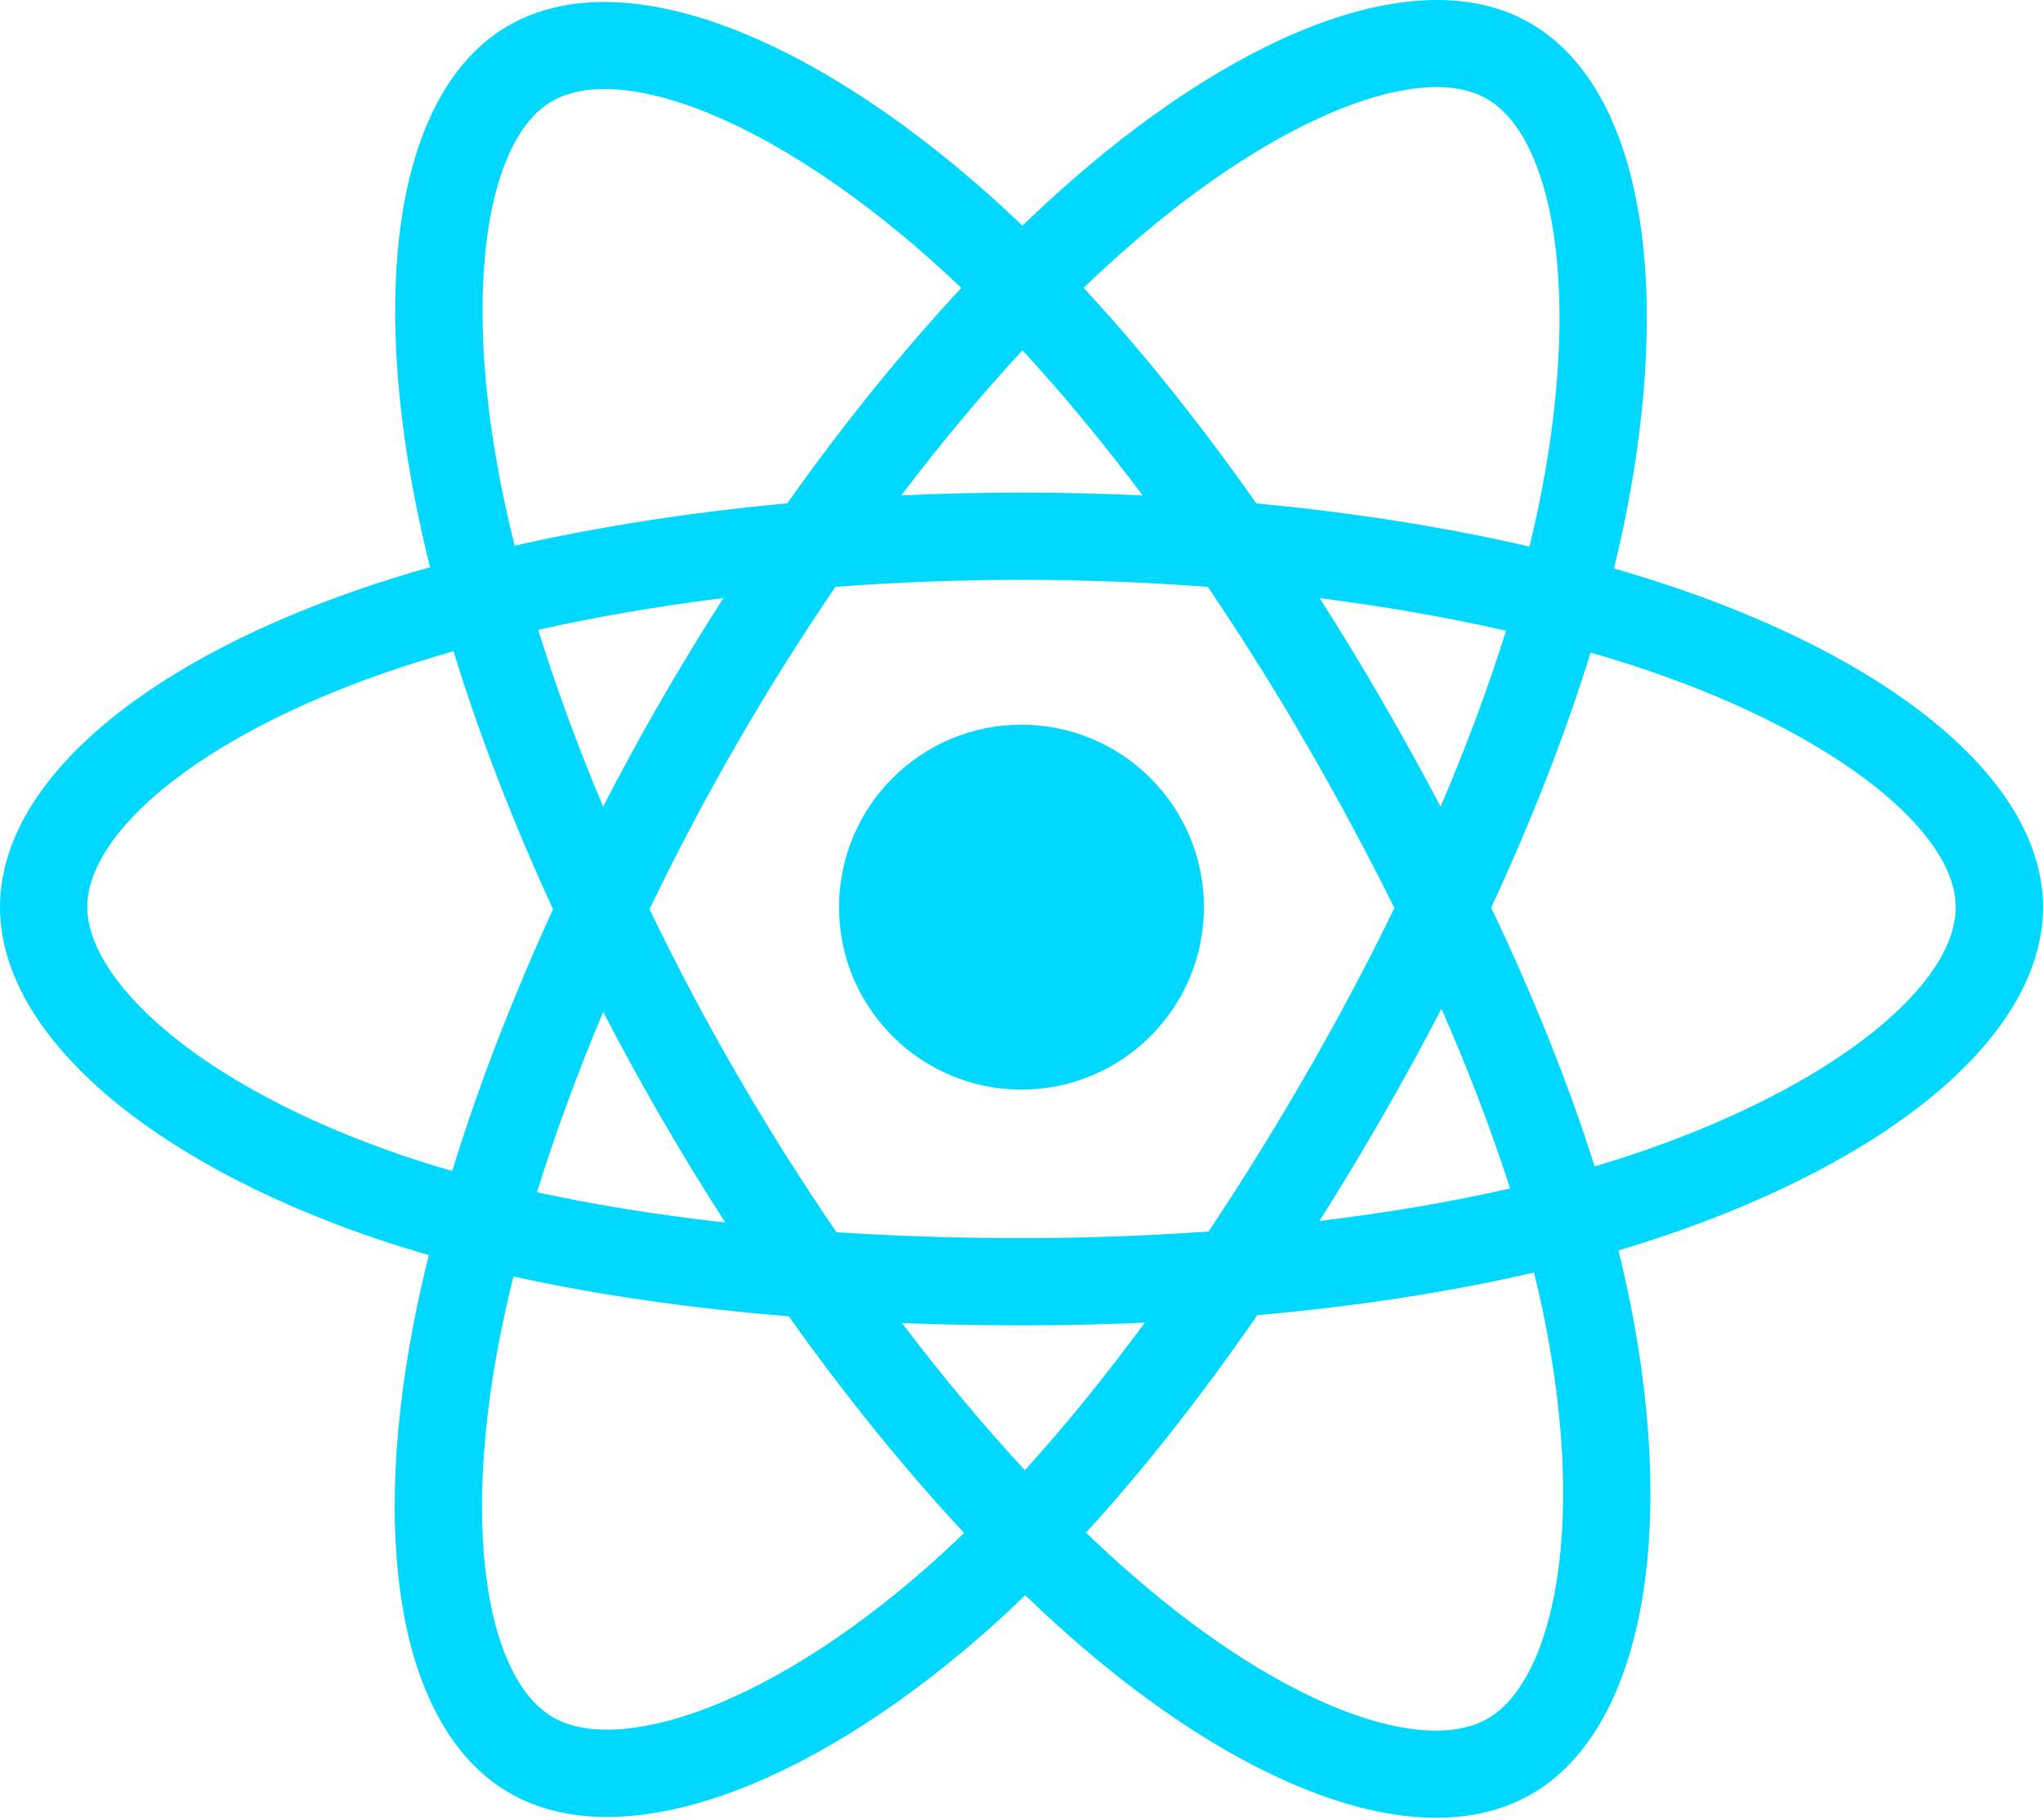
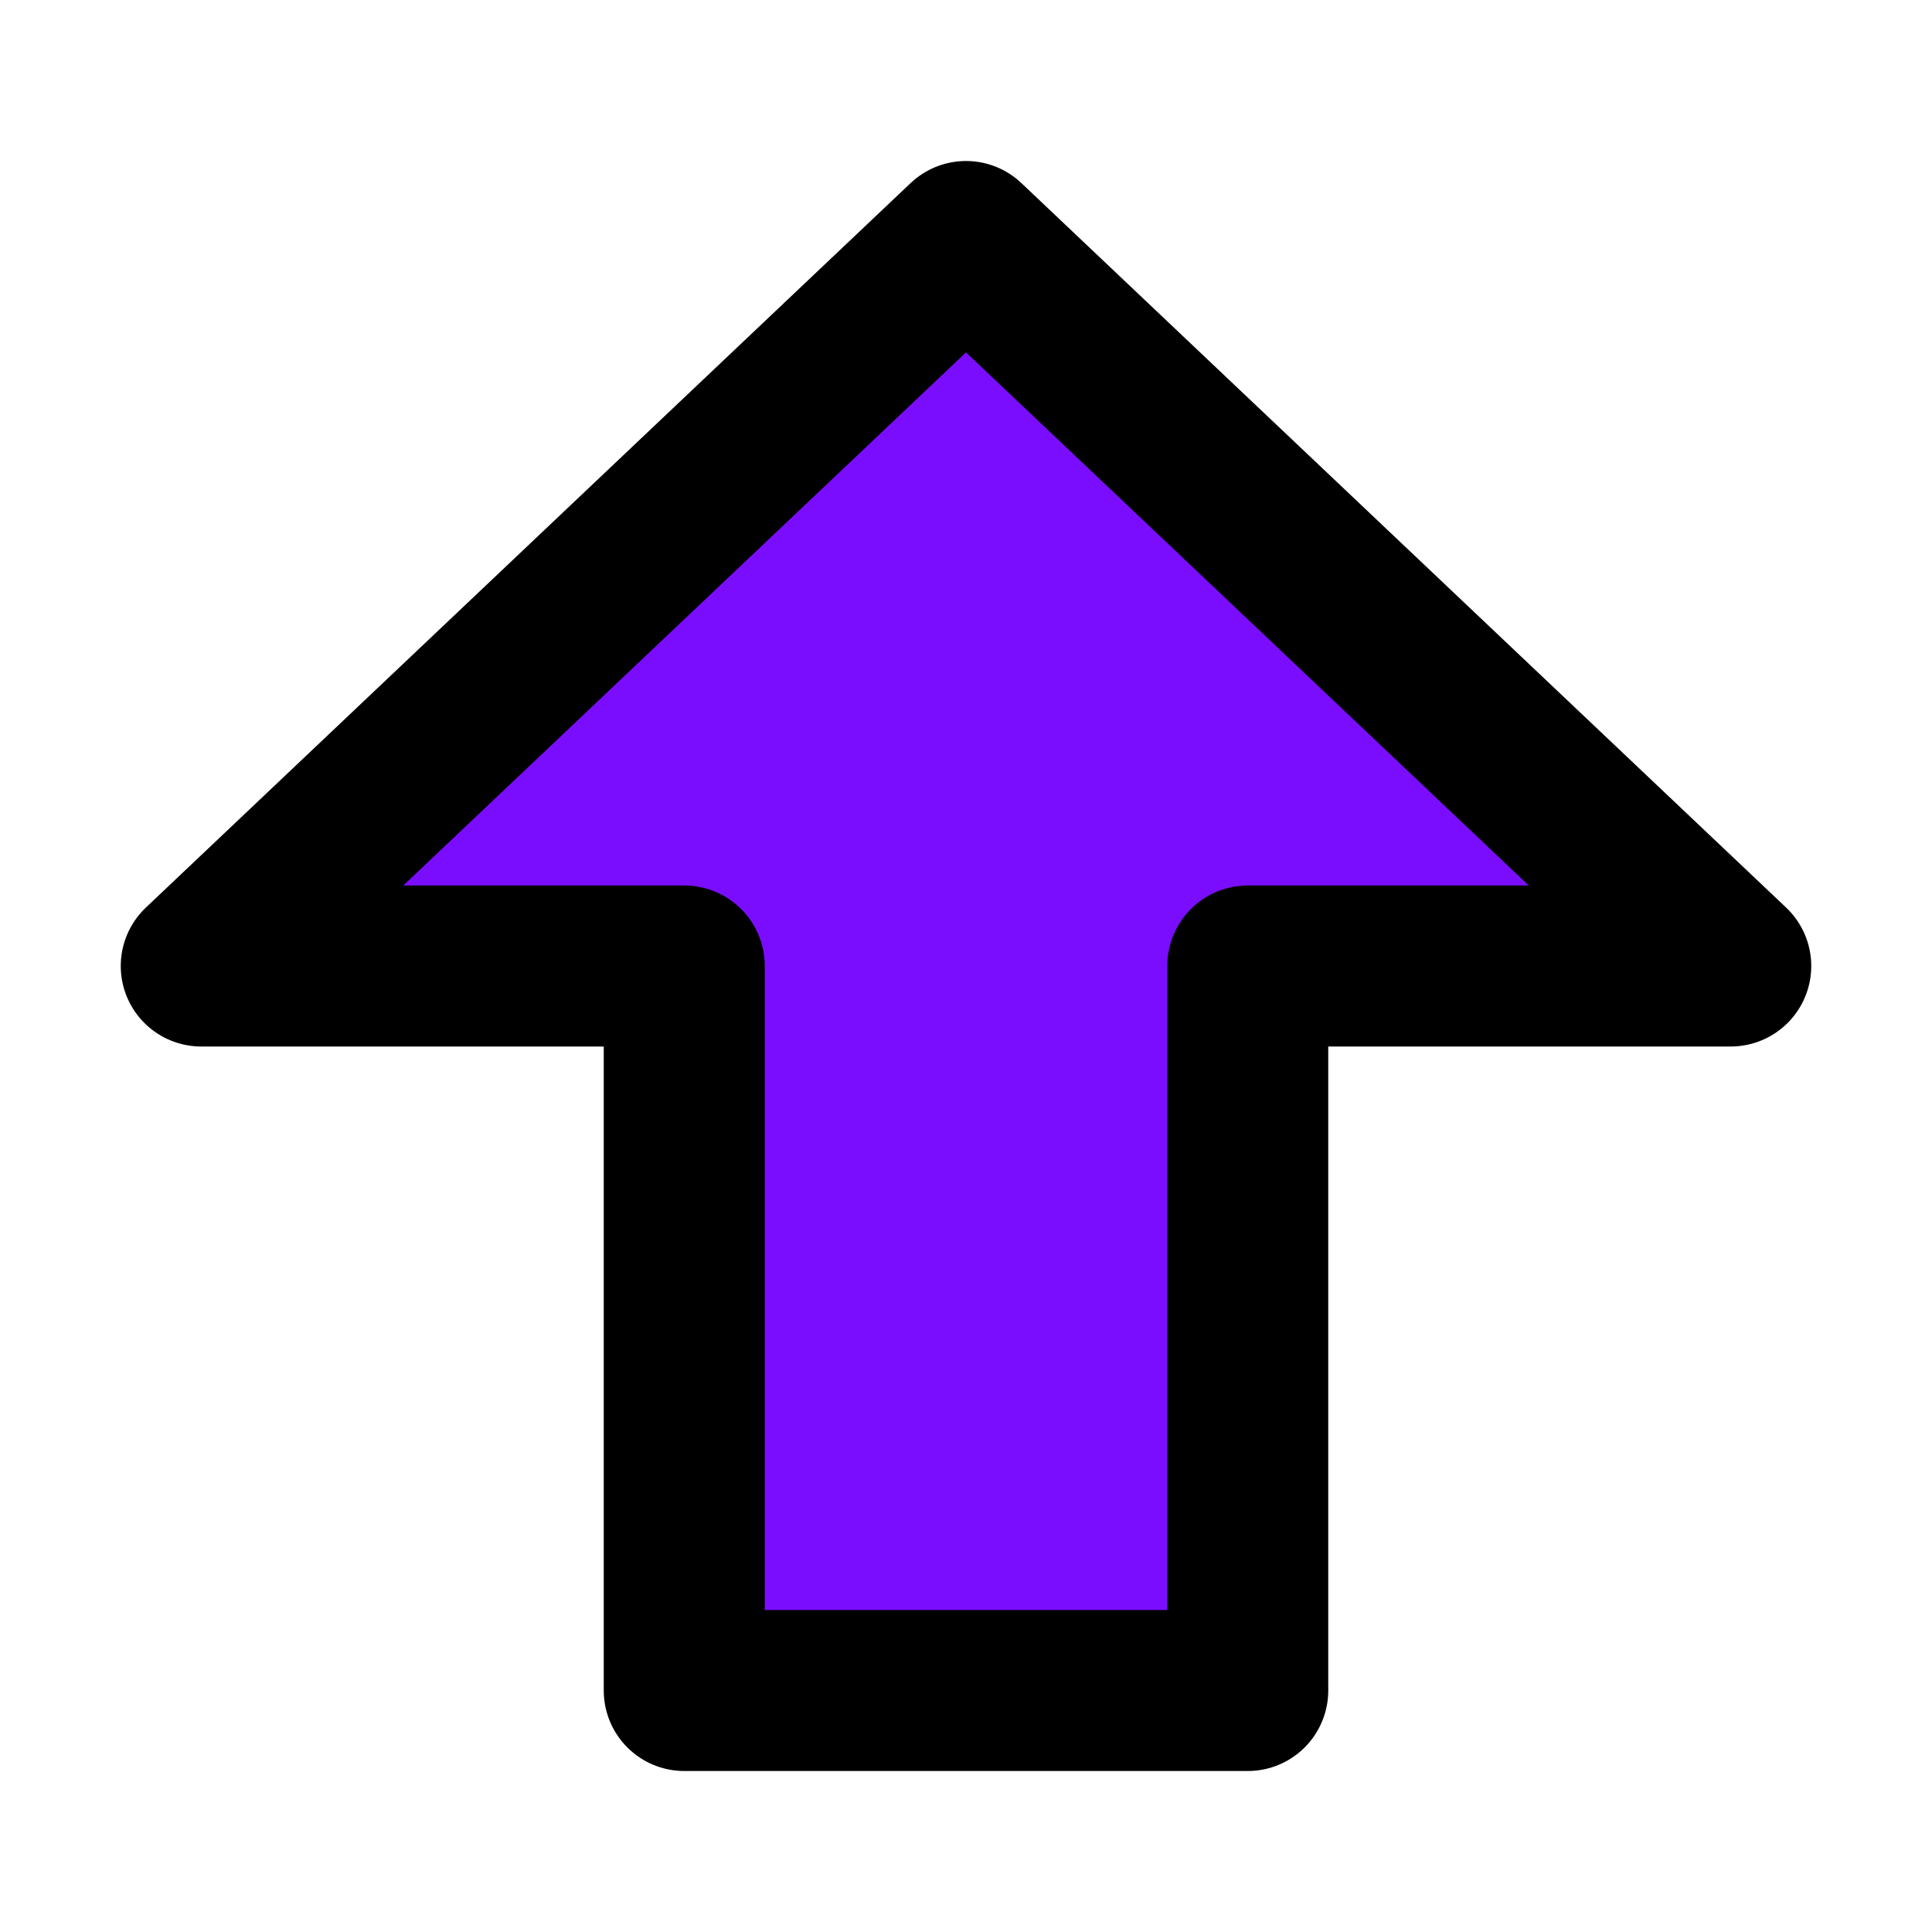
- <svg xmlns="http://www.w3.org/2000/svg" aria-hidden="true" role="img" class="iconify iconify--logos" width="35.93" height="32" preserveAspectRatio="xMidYMid meet" viewBox="0 0 256 228">
-   <path fill="#00D8FF" d="M210.483 73.824a171.49 171.49 0 0 0-8.24-2.597c.465-1.9.893-3.777 1.273-5.621c6.238-30.281 2.16-54.676-11.769-62.708c-13.355-7.7-35.196.329-57.254 19.526a171.23 171.23 0 0 0-6.375 5.848a155.866 155.866 0 0 0-4.241-3.917C100.759 3.829 77.587-4.822 63.673 3.233C50.33 10.957 46.379 33.89 51.995 62.588a170.974 170.974 0 0 0 1.892 8.48c-3.28.932-6.445 1.924-9.474 2.98C17.309 83.498 0 98.307 0 113.668c0 15.865 18.582 31.778 46.812 41.427a145.52 145.52 0 0 0 6.921 2.165a167.467 167.467 0 0 0-2.01 9.138c-5.354 28.2-1.173 50.591 12.134 58.266c13.744 7.926 36.812-.22 59.273-19.855a145.567 145.567 0 0 0 5.342-4.923a168.064 168.064 0 0 0 6.92 6.314c21.758 18.722 43.246 26.282 56.54 18.586c13.731-7.949 18.194-32.003 12.4-61.268a145.016 145.016 0 0 0-1.535-6.842c1.62-.48 3.21-.974 4.76-1.488c29.348-9.723 48.443-25.443 48.443-41.52c0-15.417-17.868-30.326-45.517-39.844Zm-6.365 70.984c-1.4.463-2.836.91-4.3 1.345c-3.24-10.257-7.612-21.163-12.963-32.432c5.106-11 9.31-21.767 12.459-31.957c2.619.758 5.16 1.557 7.61 2.4c23.69 8.156 38.14 20.213 38.14 29.504c0 9.896-15.606 22.743-40.946 31.14Zm-10.514 20.834c2.562 12.94 2.927 24.64 1.23 33.787c-1.524 8.219-4.59 13.698-8.382 15.893c-8.067 4.67-25.32-1.4-43.927-17.412a156.726 156.726 0 0 1-6.437-5.87c7.214-7.889 14.423-17.06 21.459-27.246c12.376-1.098 24.068-2.894 34.671-5.345a134.17 134.17 0 0 1 1.386 6.193ZM87.276 214.515c-7.882 2.783-14.16 2.863-17.955.675c-8.075-4.657-11.432-22.636-6.853-46.752a156.923 156.923 0 0 1 1.869-8.499c10.486 2.32 22.093 3.988 34.498 4.994c7.084 9.967 14.501 19.128 21.976 27.15a134.668 134.668 0 0 1-4.877 4.492c-9.933 8.682-19.886 14.842-28.658 17.94ZM50.35 144.747c-12.483-4.267-22.792-9.812-29.858-15.863c-6.35-5.437-9.555-10.836-9.555-15.216c0-9.322 13.897-21.212 37.076-29.293c2.813-.98 5.757-1.905 8.812-2.773c3.204 10.42 7.406 21.315 12.477 32.332c-5.137 11.18-9.399 22.249-12.634 32.792a134.718 134.718 0 0 1-6.318-1.979Zm12.378-84.26c-4.811-24.587-1.616-43.134 6.425-47.789c8.564-4.958 27.502 2.111 47.463 19.835a144.318 144.318 0 0 1 3.841 3.545c-7.438 7.987-14.787 17.08-21.808 26.988c-12.04 1.116-23.565 2.908-34.161 5.309a160.342 160.342 0 0 1-1.76-7.887Zm110.427 27.268a347.8 347.8 0 0 0-7.785-12.803c8.168 1.033 15.994 2.404 23.343 4.08c-2.206 7.072-4.956 14.465-8.193 22.045a381.151 381.151 0 0 0-7.365-13.322Zm-45.032-43.861c5.044 5.465 10.096 11.566 15.065 18.186a322.04 322.04 0 0 0-30.257-.006c4.974-6.559 10.069-12.652 15.192-18.18ZM82.802 87.83a323.167 323.167 0 0 0-7.227 13.238c-3.184-7.553-5.909-14.98-8.134-22.152c7.304-1.634 15.093-2.97 23.209-3.984a321.524 321.524 0 0 0-7.848 12.897Zm8.081 65.352c-8.385-.936-16.291-2.203-23.593-3.793c2.26-7.3 5.045-14.885 8.298-22.6a321.187 321.187 0 0 0 7.257 13.246c2.594 4.48 5.28 8.868 8.038 13.147Zm37.542 31.03c-5.184-5.592-10.354-11.779-15.403-18.433c4.902.192 9.899.29 14.978.29c5.218 0 10.376-.117 15.453-.343c-4.985 6.774-10.018 12.97-15.028 18.486Zm52.198-57.817c3.422 7.8 6.306 15.345 8.596 22.52c-7.422 1.694-15.436 3.058-23.88 4.071a382.417 382.417 0 0 0 7.859-13.026a347.403 347.403 0 0 0 7.425-13.565Zm-16.898 8.101a358.557 358.557 0 0 1-12.281 19.815a329.4 329.4 0 0 1-23.444.823c-7.967 0-15.716-.248-23.178-.732a310.202 310.202 0 0 1-12.513-19.846h.001a307.41 307.41 0 0 1-10.923-20.627a310.278 310.278 0 0 1 10.89-20.637l-.001.001a307.318 307.318 0 0 1 12.413-19.761c7.613-.576 15.42-.876 23.31-.876H128c7.926 0 15.743.303 23.354.883a329.357 329.357 0 0 1 12.335 19.695a358.489 358.489 0 0 1 11.036 20.54a329.472 329.472 0 0 1-11 20.722Zm22.56-122.124c8.572 4.944 11.906 24.881 6.52 51.026c-.344 1.668-.73 3.367-1.15 5.09c-10.622-2.452-22.155-4.275-34.23-5.408c-7.034-10.017-14.323-19.124-21.64-27.008a160.789 160.789 0 0 1 5.888-5.4c18.9-16.447 36.564-22.941 44.612-18.3ZM128 90.808c12.625 0 22.86 10.235 22.86 22.86s-10.235 22.86-22.86 22.86s-22.86-10.235-22.86-22.86s10.235-22.86 22.86-22.86Z" />
+ <svg xmlns="http://www.w3.org/2000/svg" width="48" height="48" viewBox="0 0 48 48">
+   <path fill="#7b0dff" stroke="#000" stroke-linecap="round" stroke-linejoin="round" stroke-width="4" d="M5 24L24 6L43 24H31V42H17V24H5Z" />
</svg>
